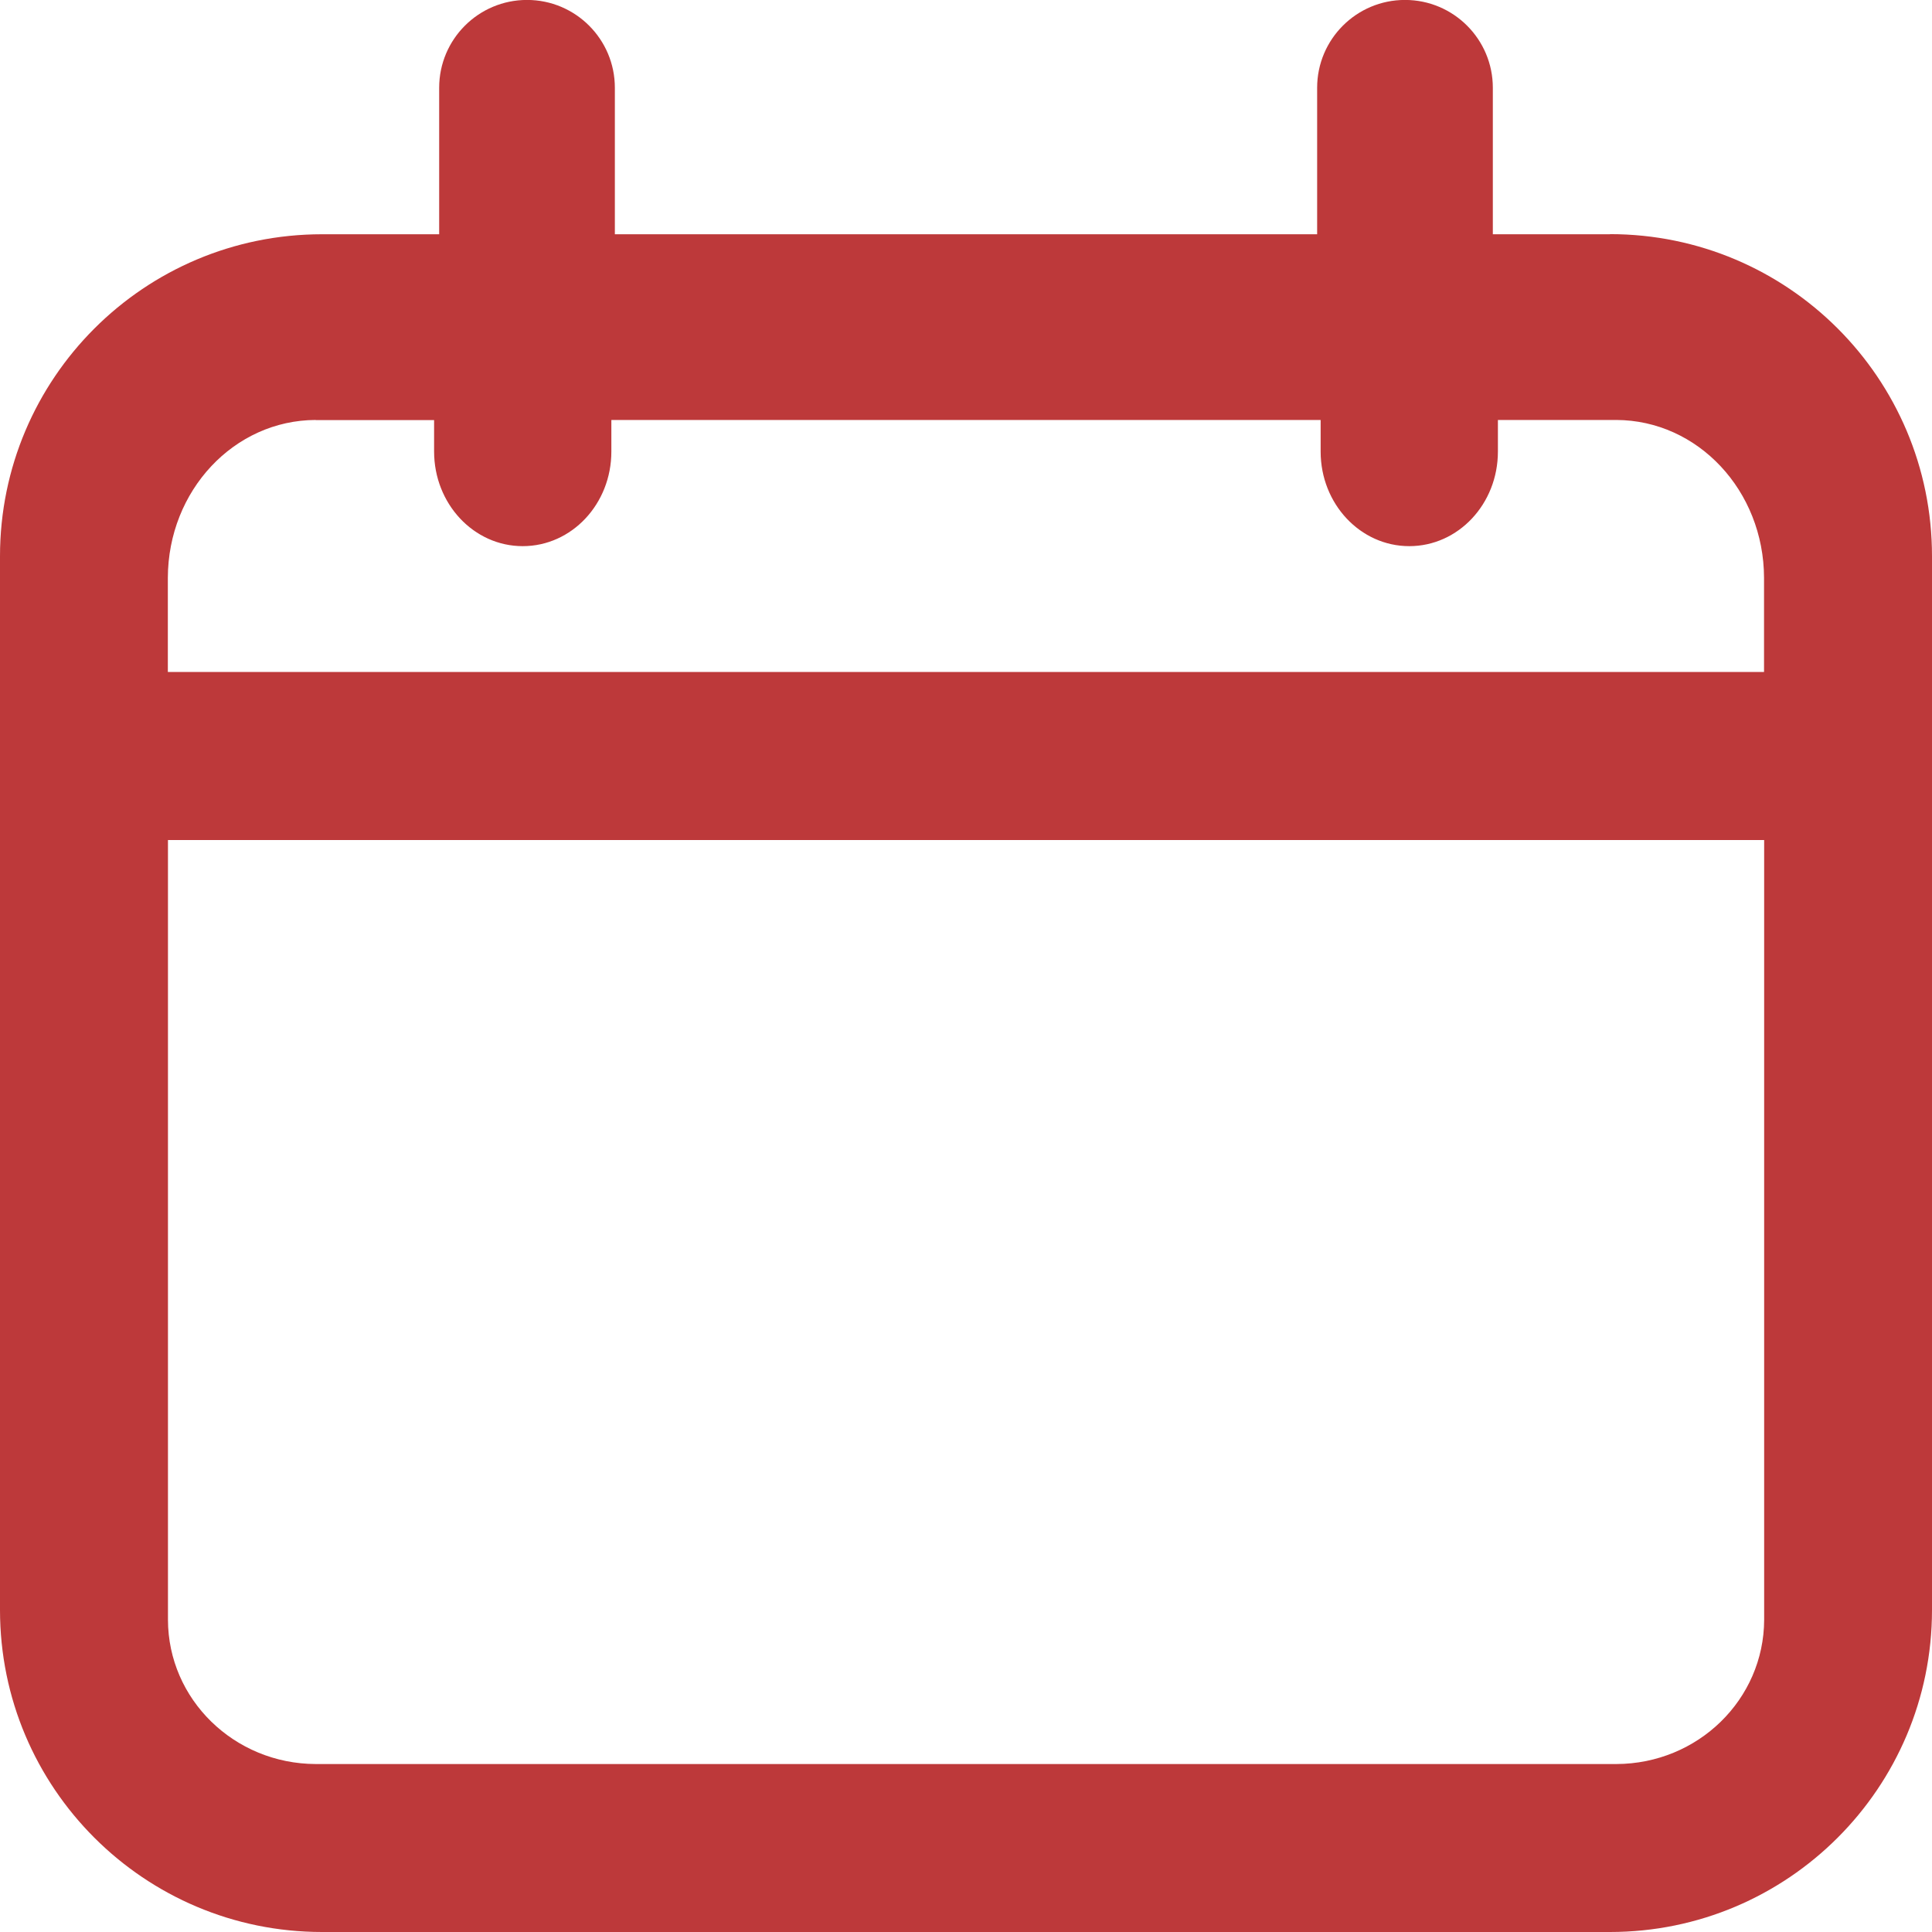
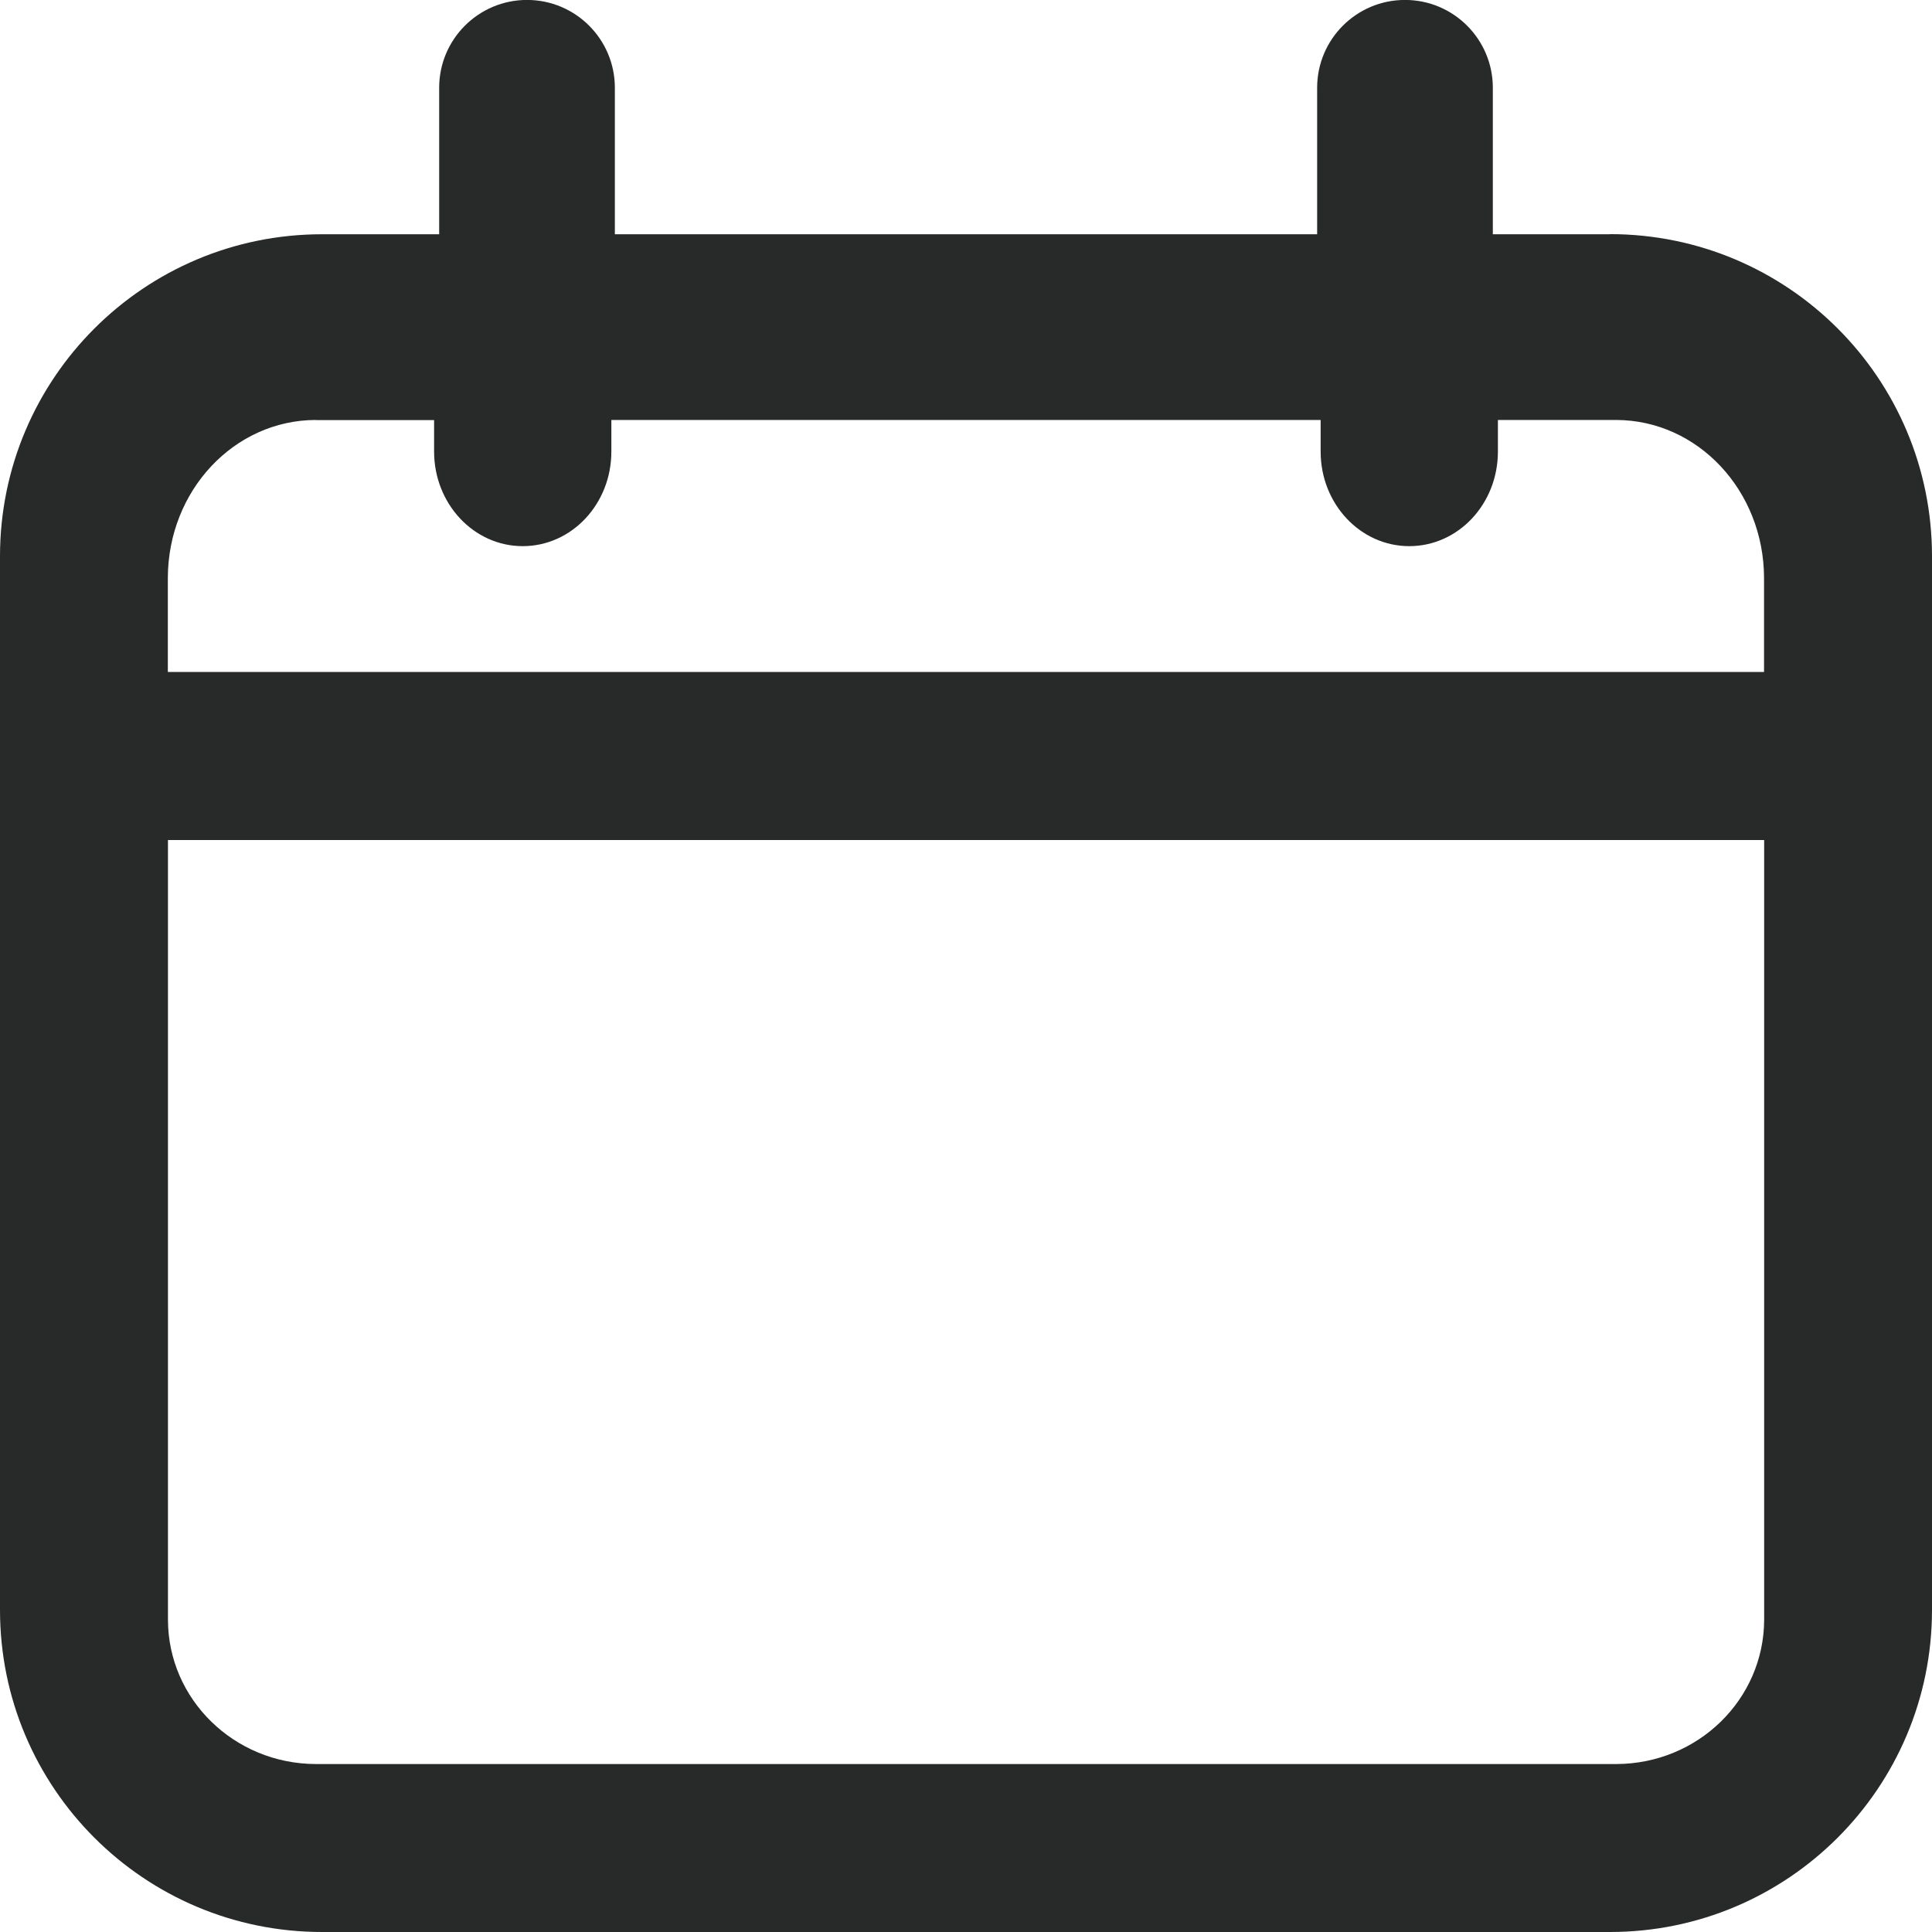
<svg xmlns="http://www.w3.org/2000/svg" width="16" height="16">
-   <path d="M13.385 14.609H2.615c-.676-.002-1.223-.536-1.224-1.195V6.957H14.61v6.457c-.002.66-.548 1.193-1.224 1.195M2.615 3.479h.98v.26c0 .433.328.784.734.784.406 0 .734-.35.734-.783v-.262h5.874v.262c0 .432.328.783.734.783.406 0 .734-.35.734-.783v-.262h.98c.676.002 1.222.585 1.224 1.307v.78H1.39v-.78c.002-.722.548-1.305 1.224-1.307M13.333 1.94h-.97V.727a.727.727 0 10-1.455 0V1.94H5.092V.727a.727.727 0 10-1.455 0V1.94h-.97A2.667 2.667 0 000 4.606v8.727A2.667 2.667 0 002.667 16h10.666A2.667 2.667 0 0016 13.334V4.606a2.667 2.667 0 00-2.667-2.667" fill="#BD393A" fill-rule="evenodd" />
+   <path d="M13.385 14.609H2.615c-.676-.002-1.223-.536-1.224-1.195V6.957H14.61v6.457c-.002.66-.548 1.193-1.224 1.195M2.615 3.479h.98v.26c0 .433.328.784.734.784.406 0 .734-.35.734-.783v-.262h5.874v.262c0 .432.328.783.734.783.406 0 .734-.35.734-.783v-.262h.98c.676.002 1.222.585 1.224 1.307v.78H1.39v-.78c.002-.722.548-1.305 1.224-1.307M13.333 1.94h-.97V.727a.727.727 0 10-1.455 0V1.94H5.092V.727a.727.727 0 10-1.455 0V1.94h-.97A2.667 2.667 0 000 4.606v8.727A2.667 2.667 0 002.667 16h10.666A2.667 2.667 0 0016 13.334V4.606a2.667 2.667 0 00-2.667-2.667" fill="#282929" fill-rule="evenodd" />
</svg>
